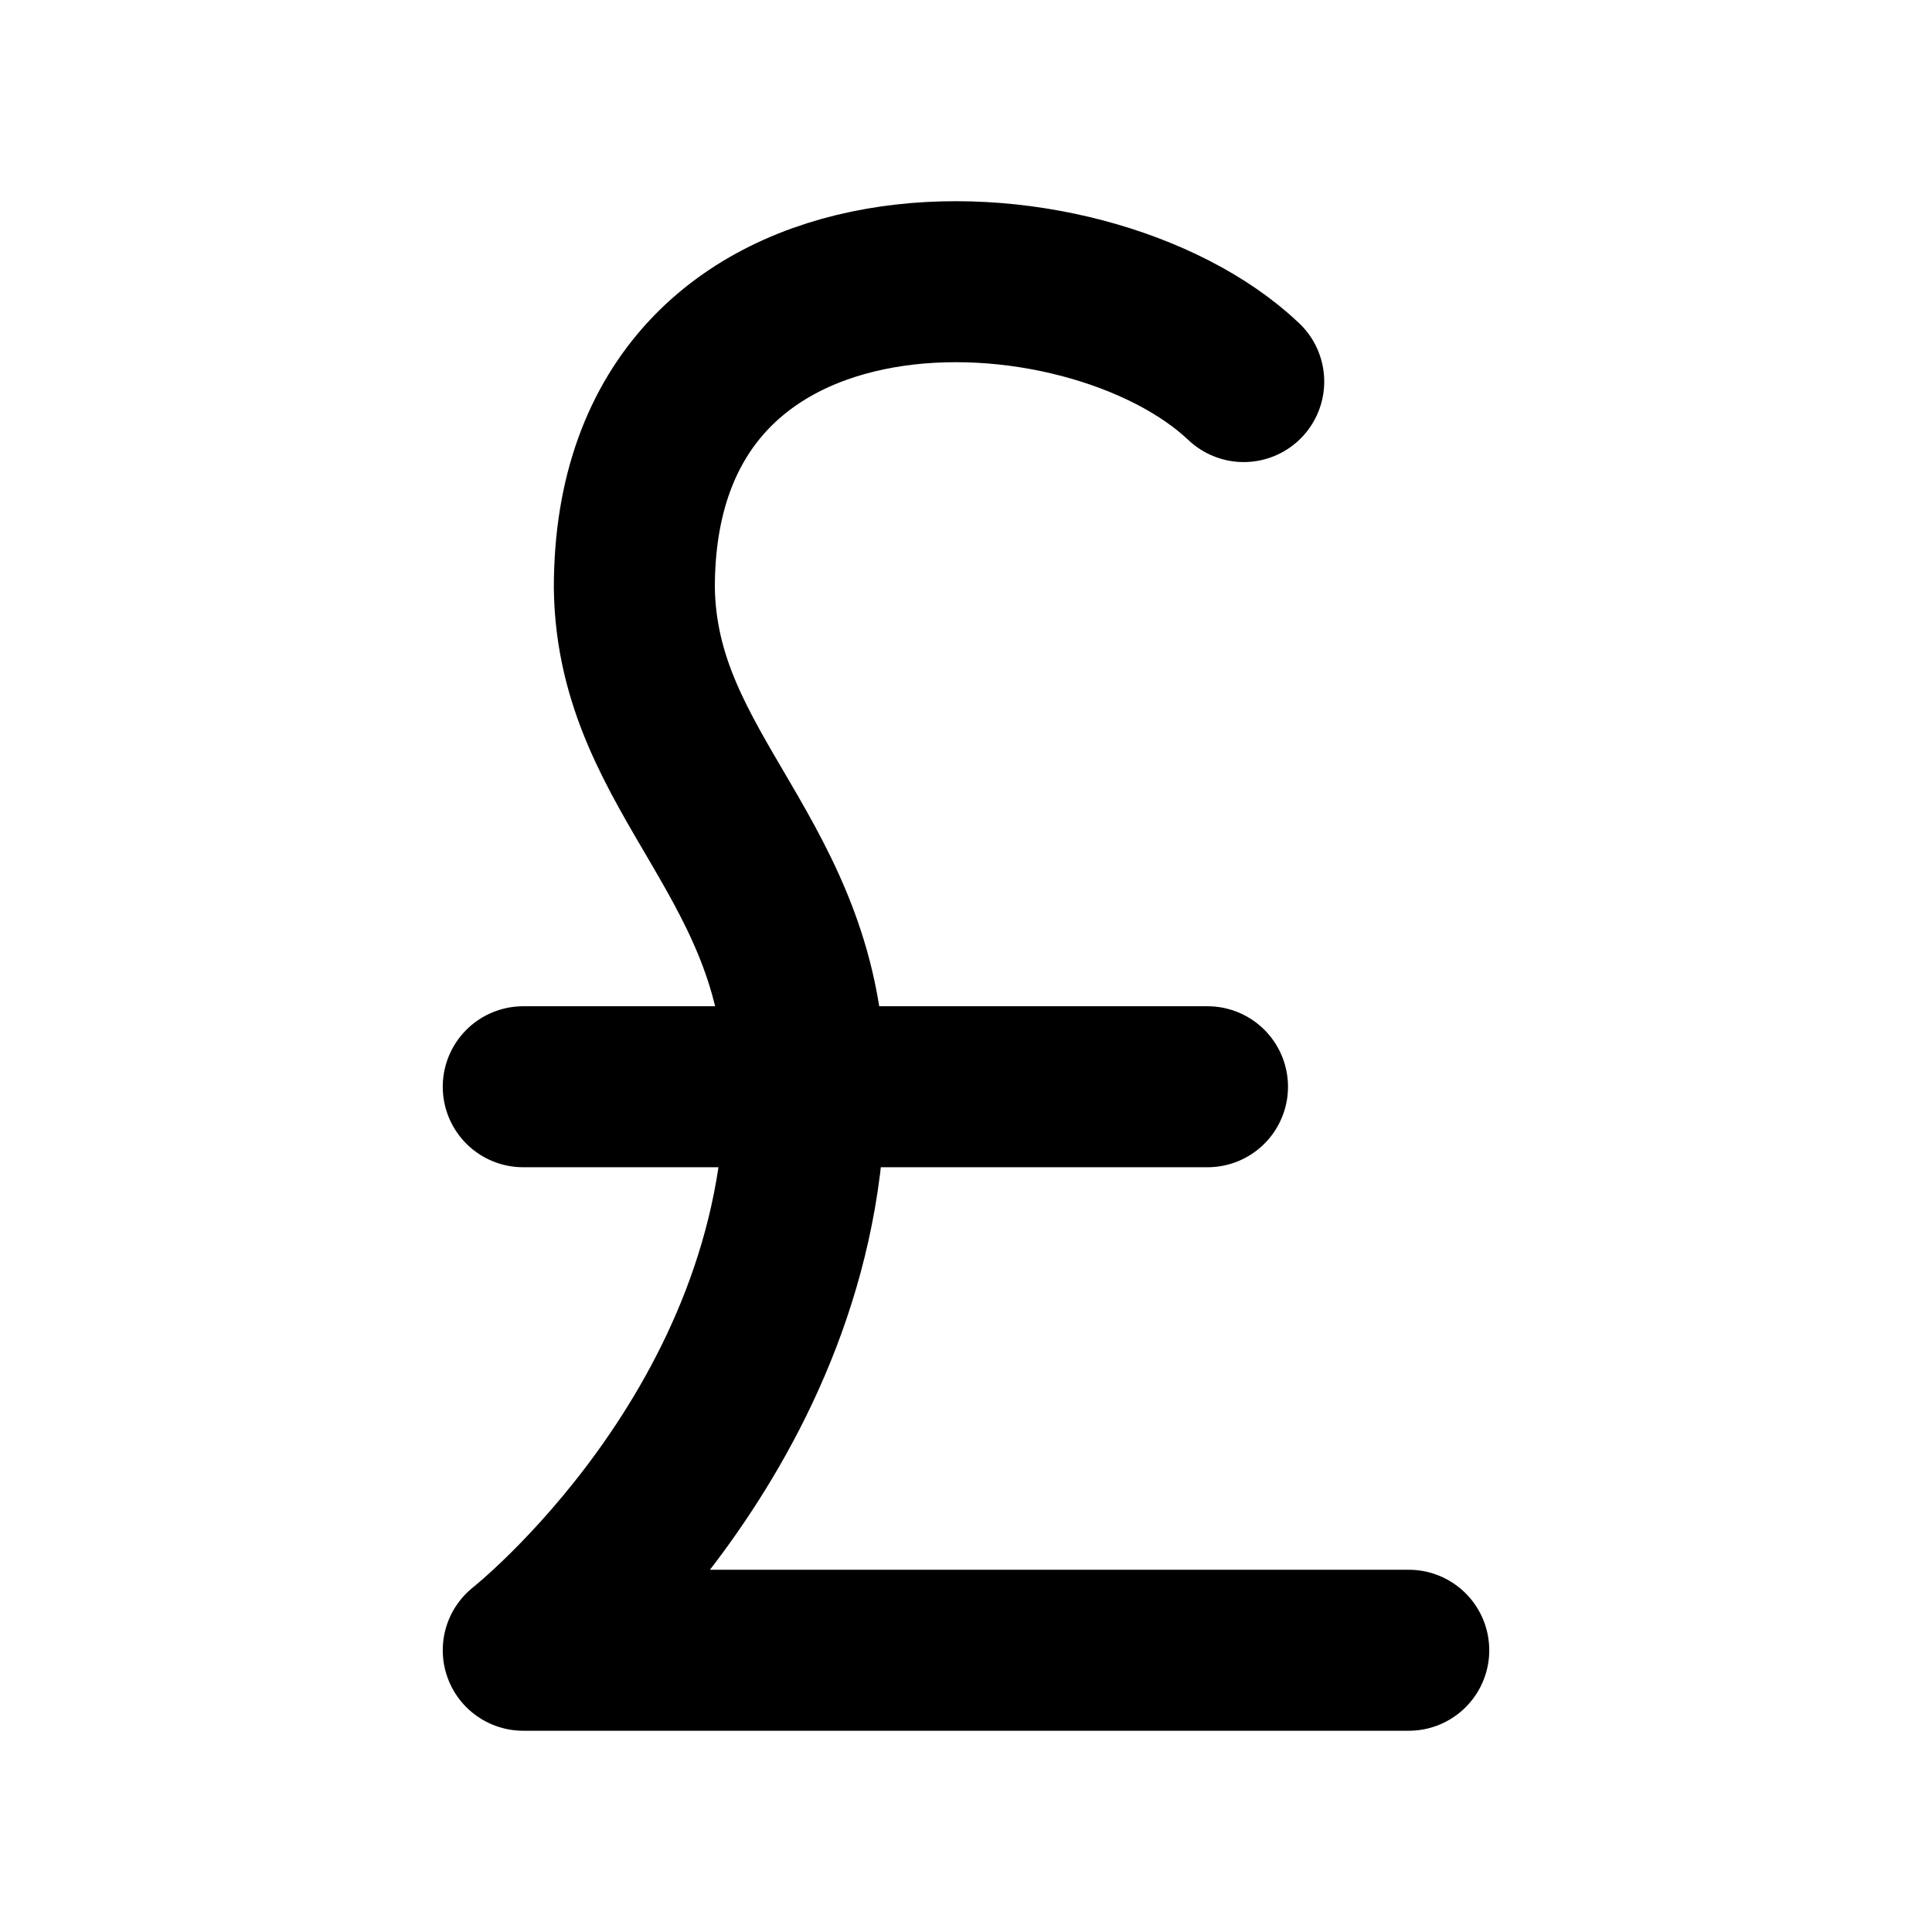
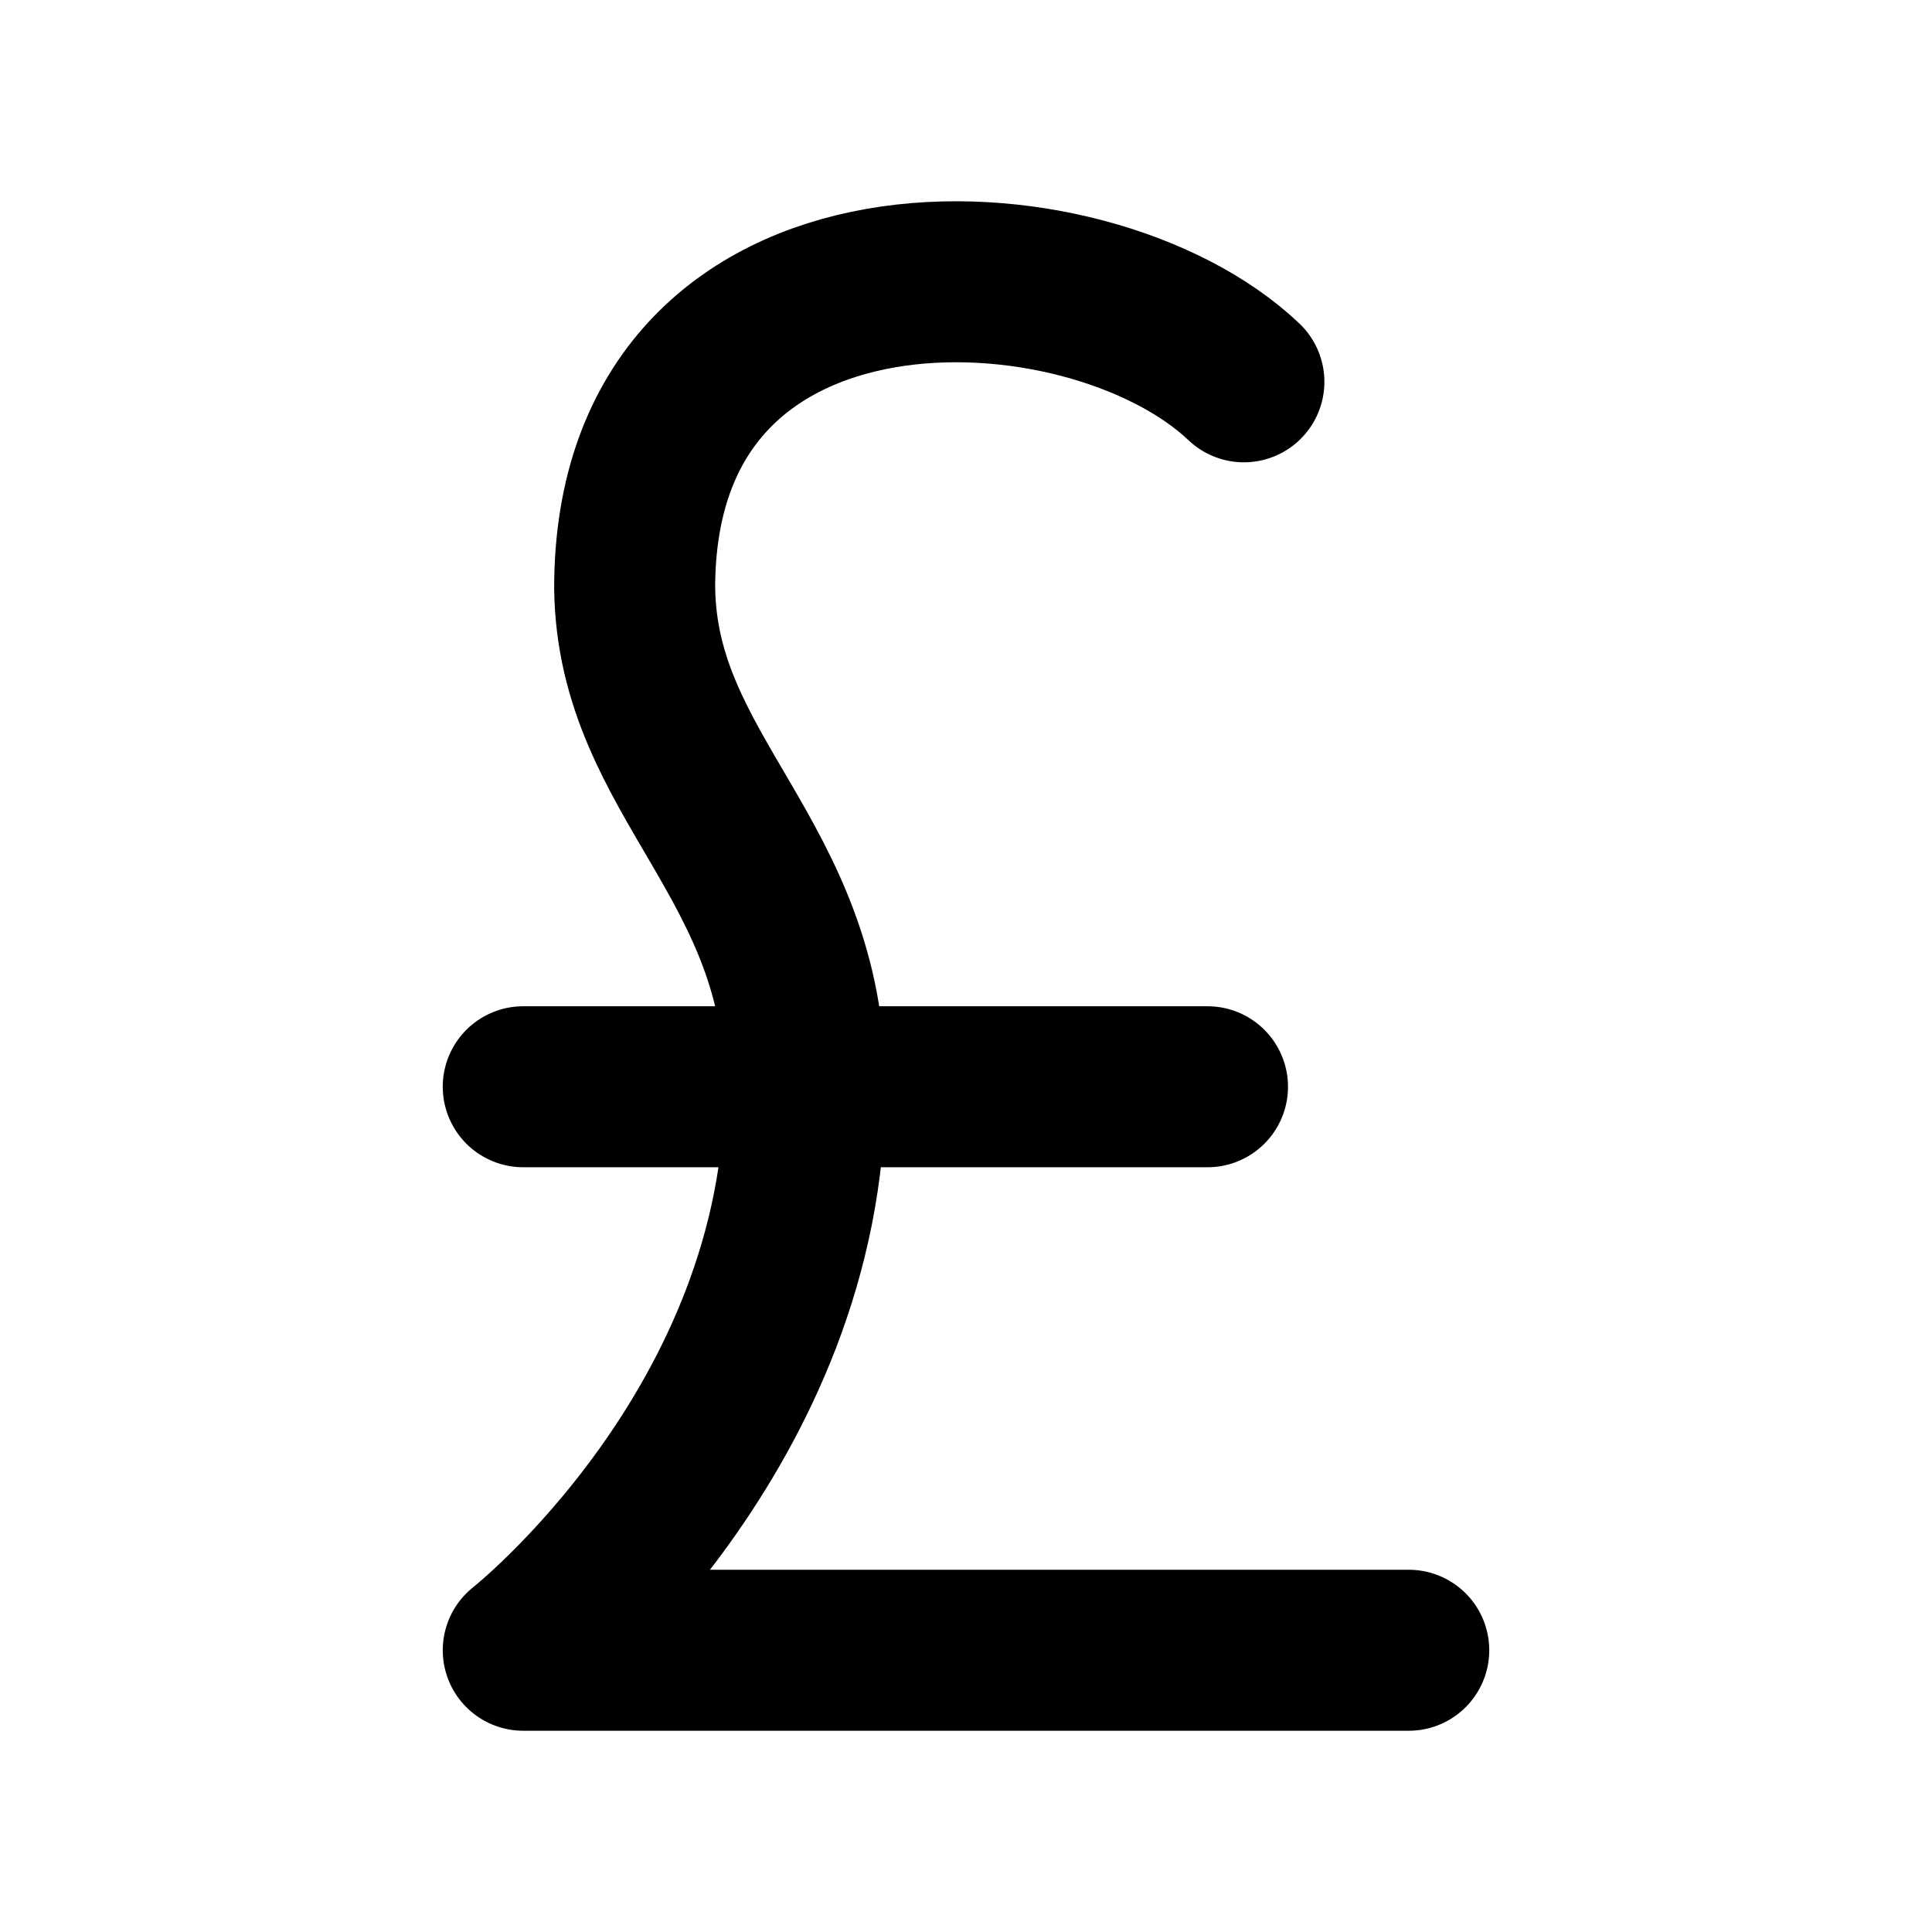
<svg xmlns="http://www.w3.org/2000/svg" fill="none" viewBox="0 0 24 24">
-   <path stroke="currentColor" stroke-linecap="round" stroke-linejoin="round" stroke-width="2" d="M17.5 20.5h-11s3.5-2.76 3.5-7c0-2.83-2.09-3.84-2.12-6.2 0-4.66 5.62-4.41 7.57-2.56M6.5 13.5H15" />
+   <path stroke="currentColor" stroke-linecap="round" stroke-linejoin="round" stroke-width="2" d="M17.5 20.5h-11s3.5-2.759 3.5-7c0-2.828-2.086-3.839-2.116-6.195.002-4.664 5.617-4.416 7.568-2.562M6.5 13.5H15" />
</svg>
